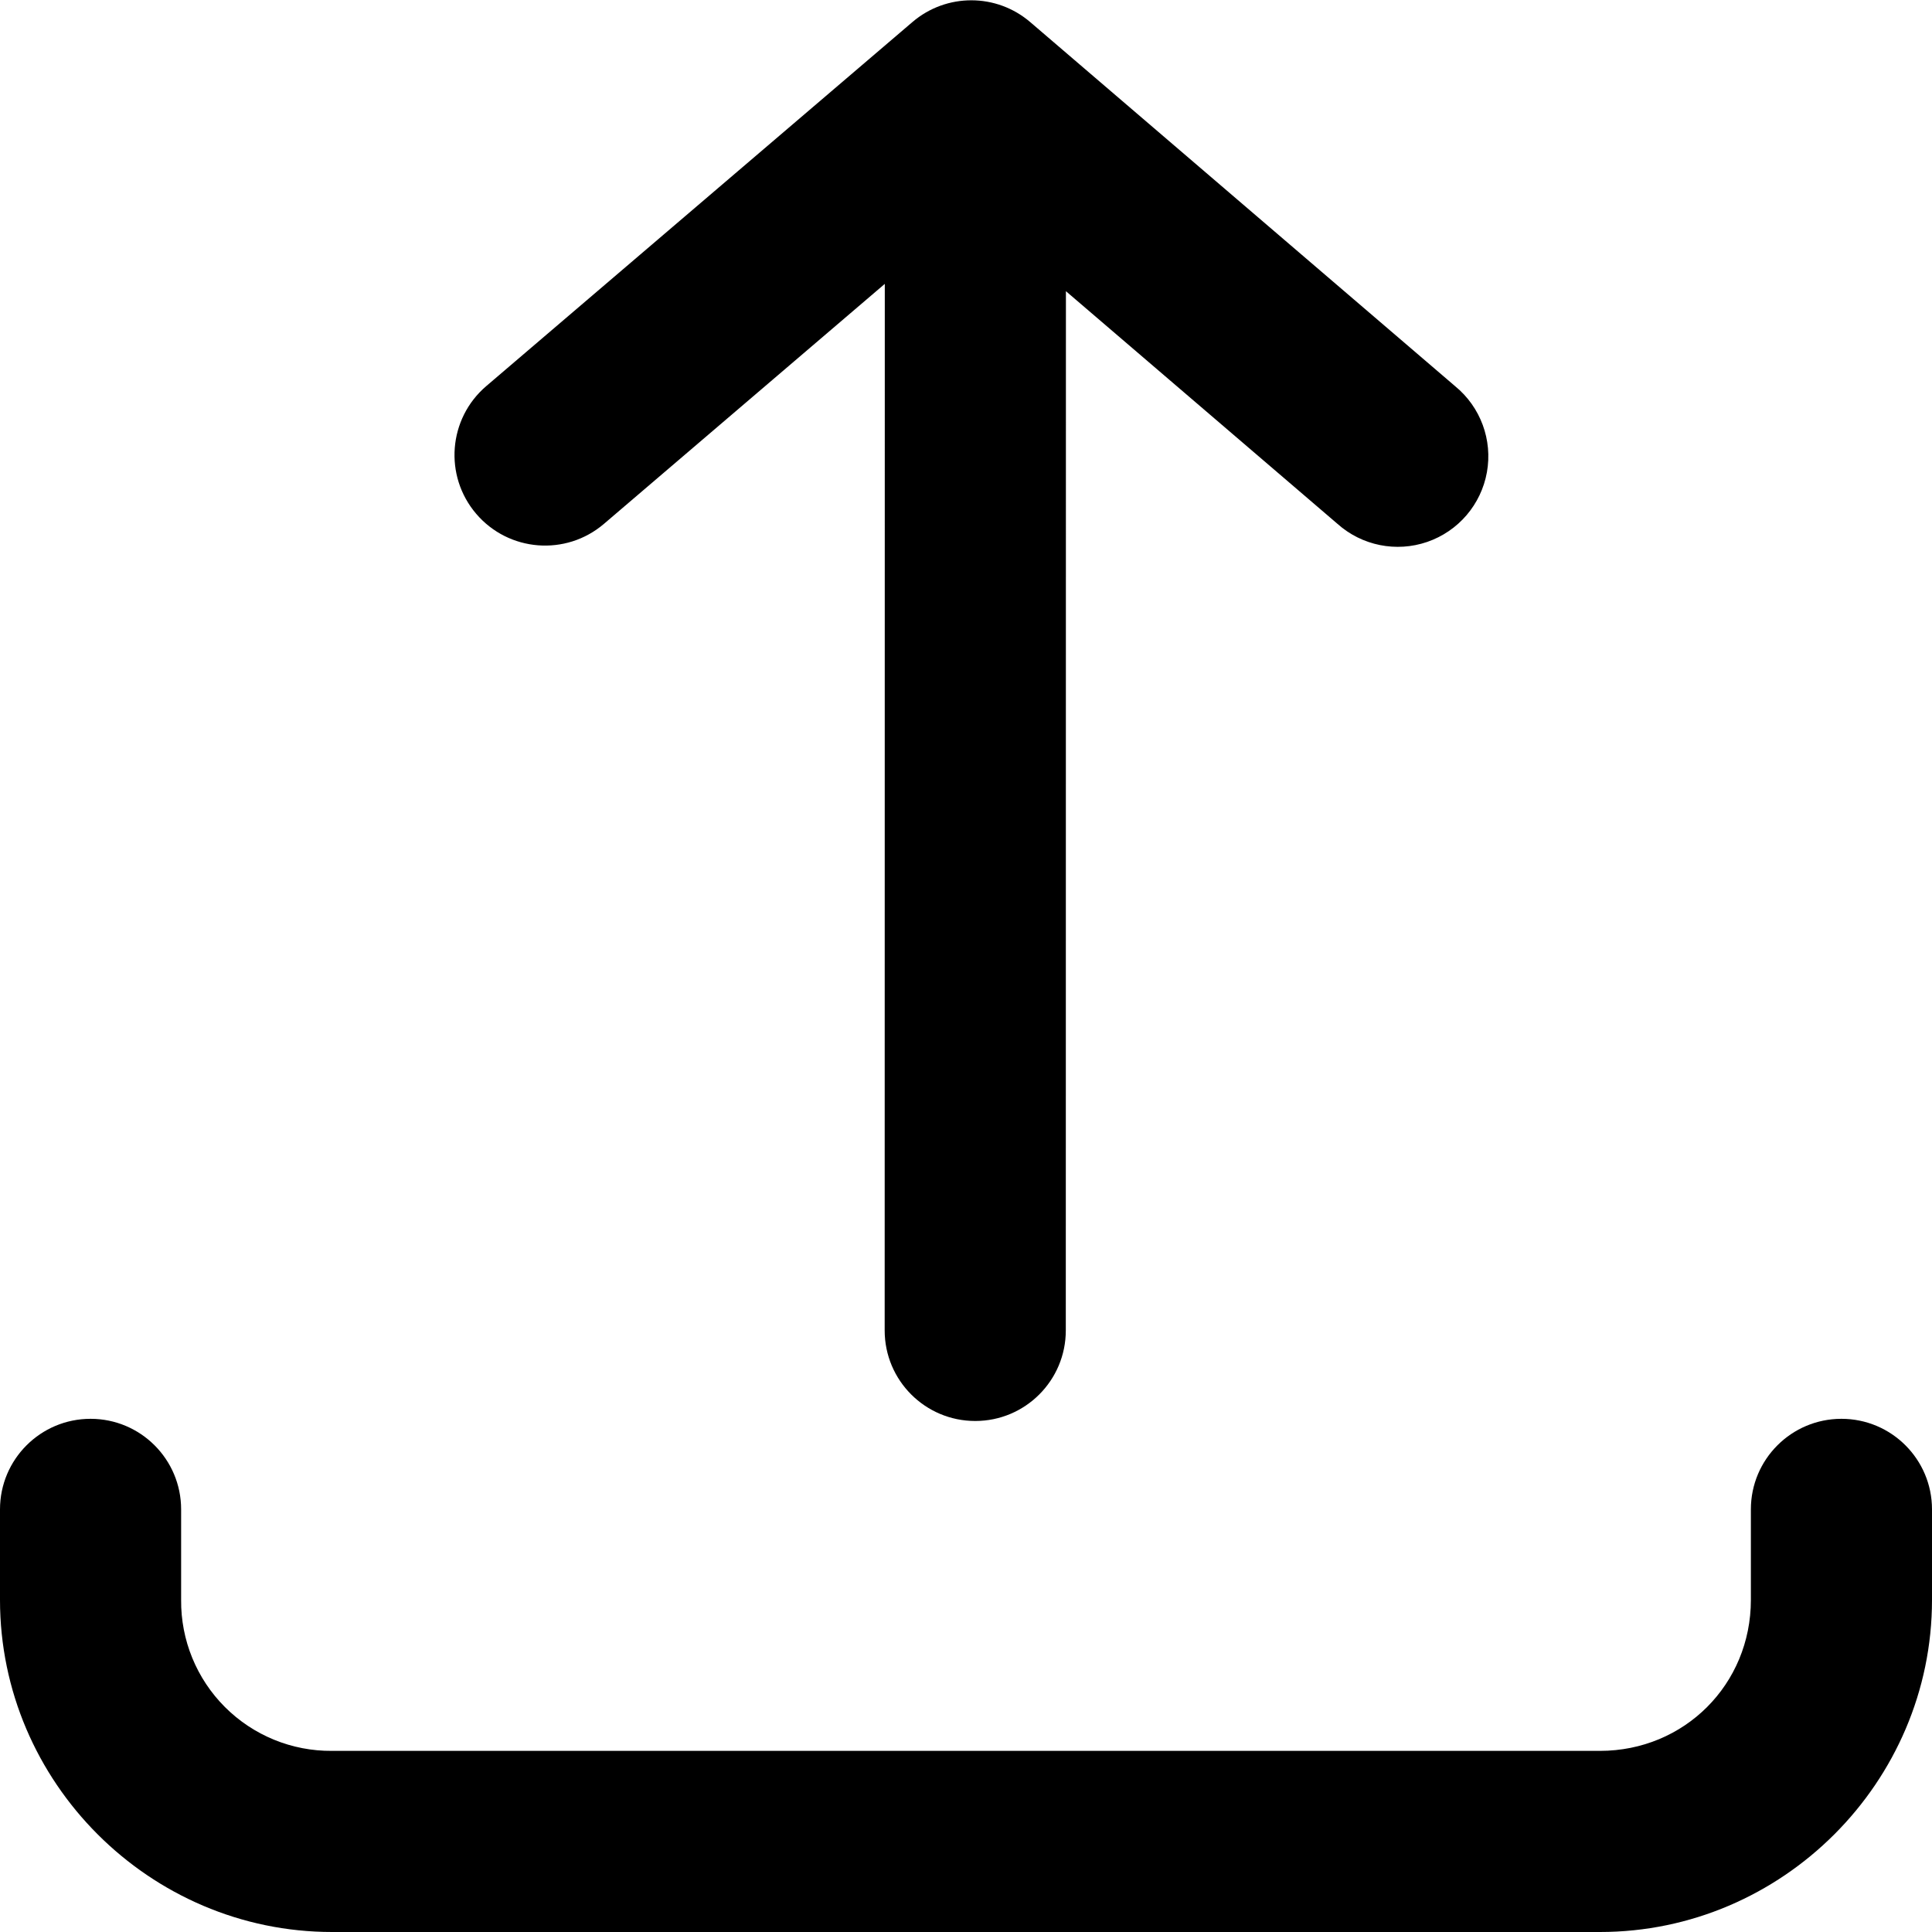
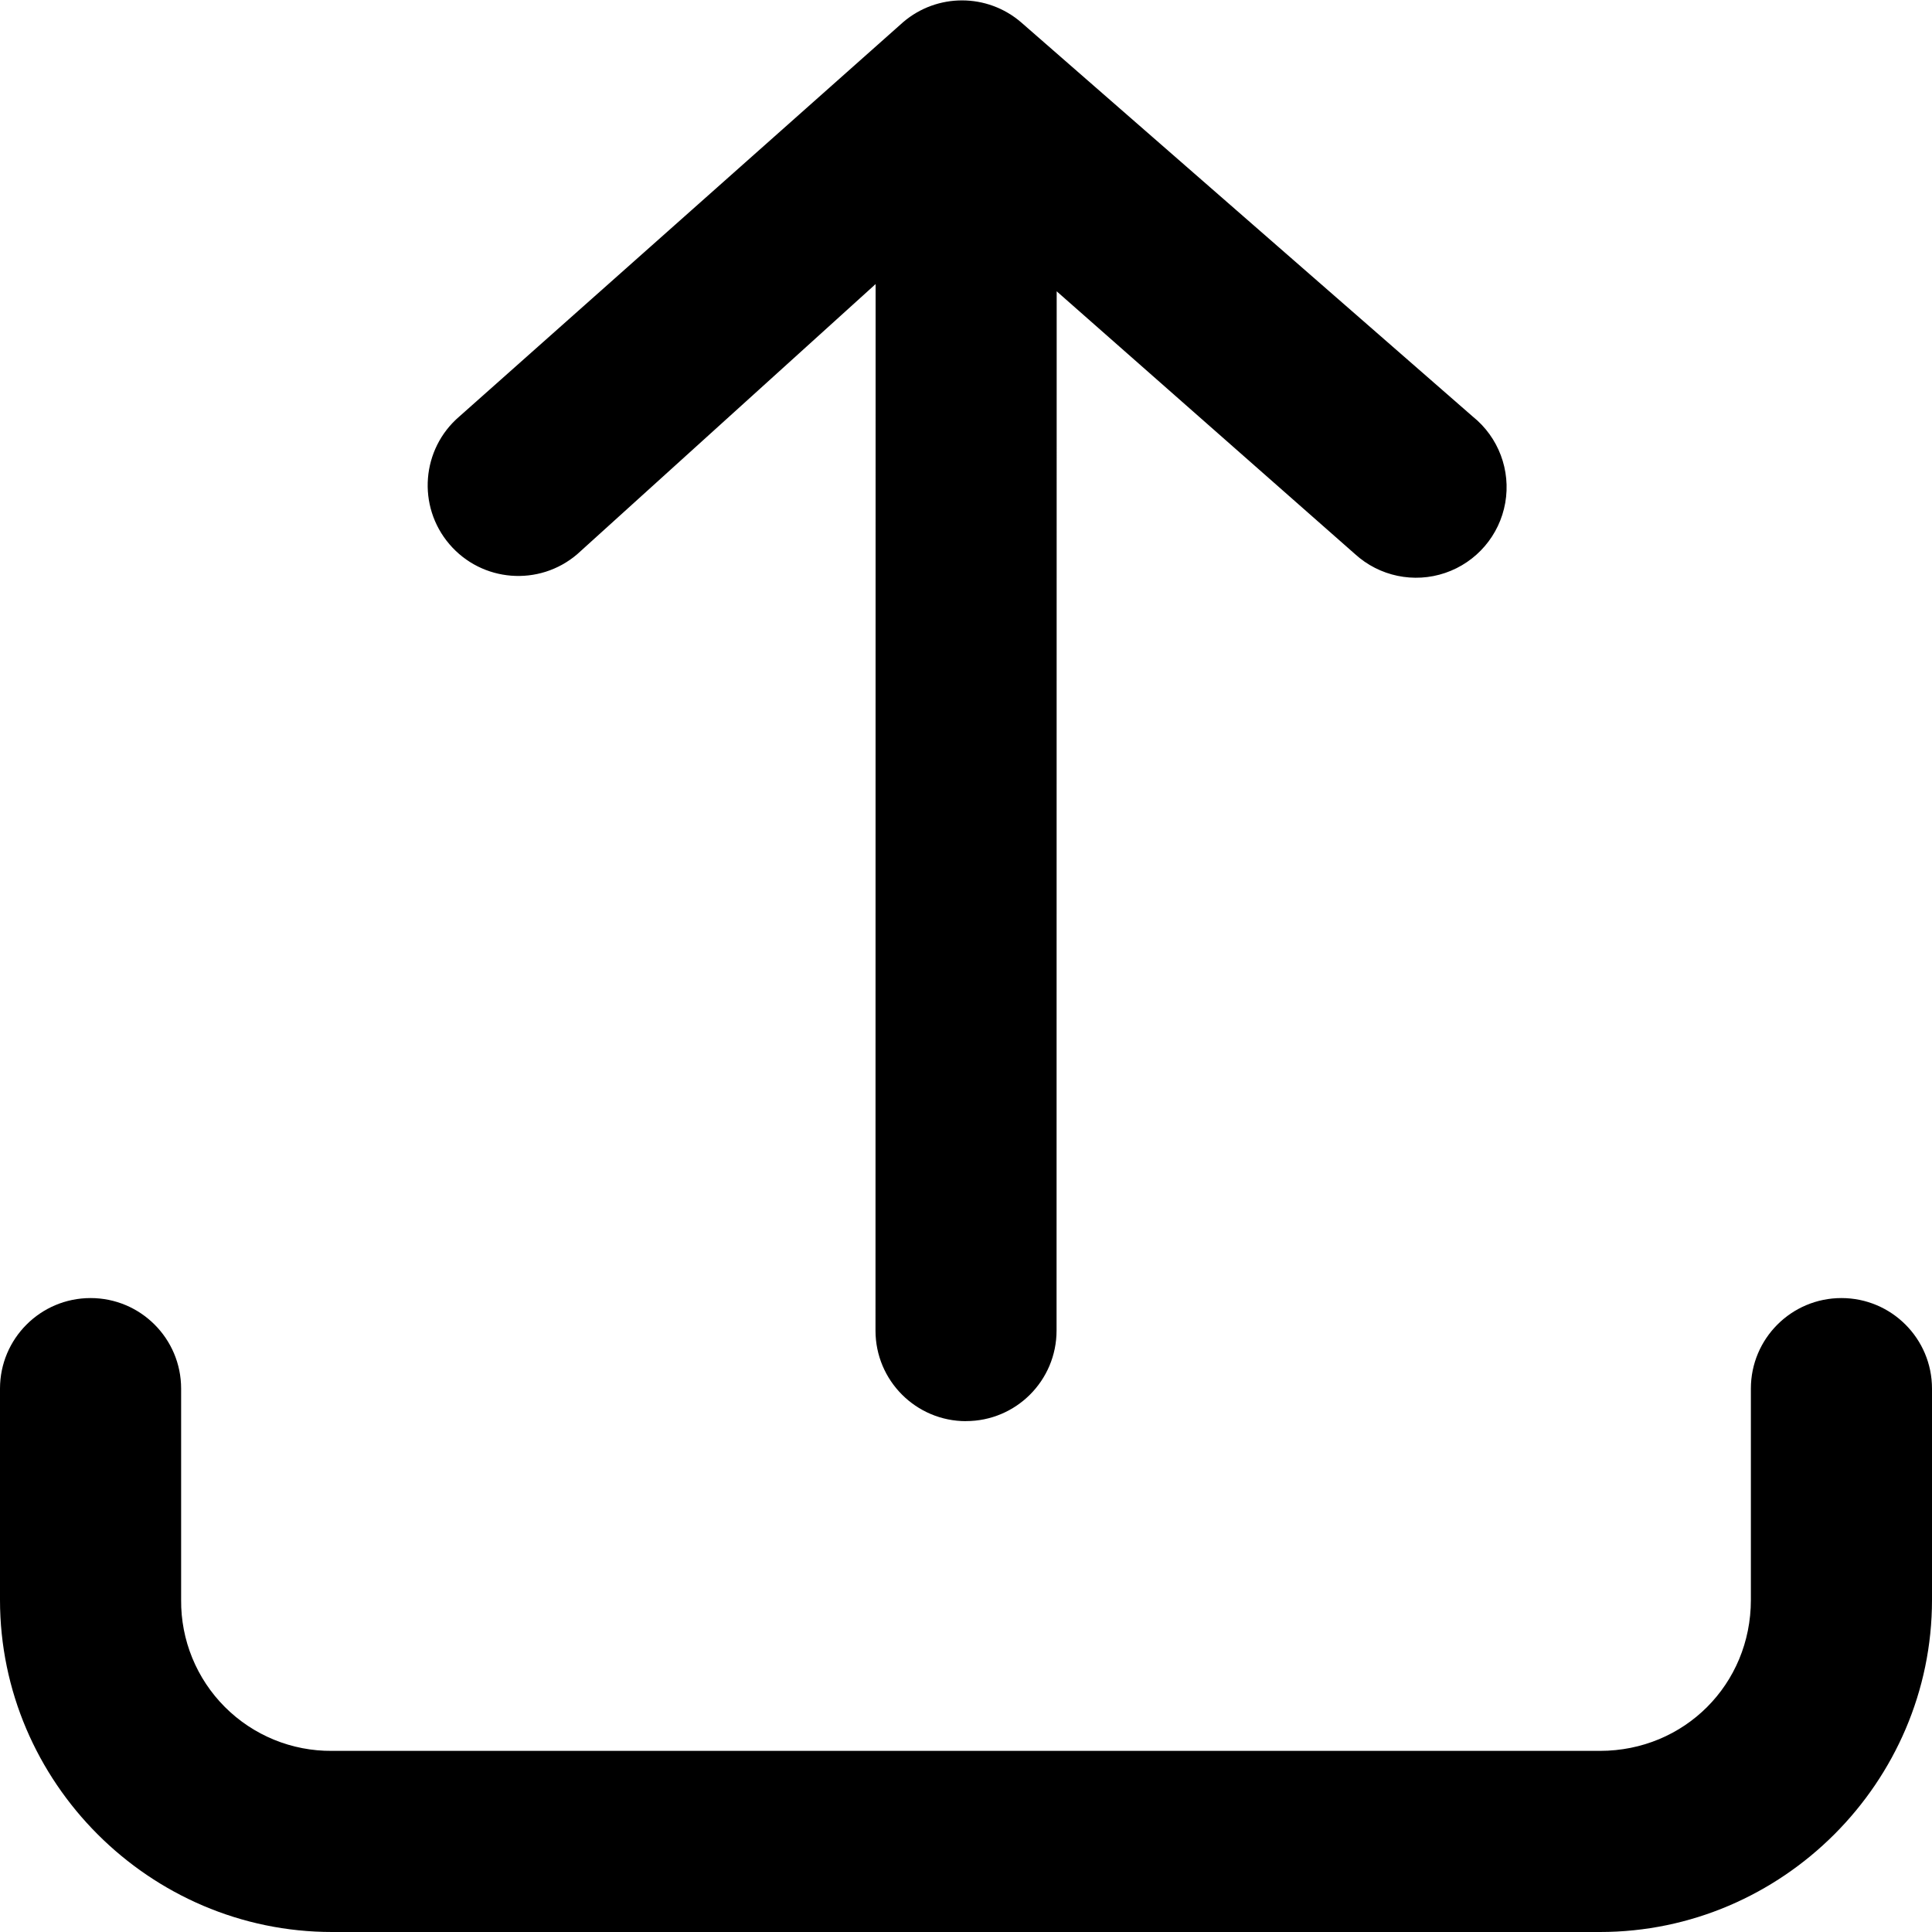
<svg xmlns="http://www.w3.org/2000/svg" viewBox="0 0 32 32">
-   <path d="M16.153 23.536a1.5 1.5 0 0 0 1.5-1.5l.002-17.213 4.496 3.852a1.5 1.5 0 1 0 1.951-2.278L17.065.367a1.5 1.5 0 0 0-1.951-.003l-7.06 6.031a1.5 1.5 0 1 0 1.949 2.282l4.652-3.975-.002 17.334a1.5 1.5 0 0 0 1.5 1.5zM1.5 23.5A1.5 1.5 0 0 0 0 25v1.5C0 29.52 2.48 32 5.5 32h21c3.02 0 5.5-2.48 5.5-5.5V25a1.5 1.5 0 0 0-3 0v1.5c0 1.398-1.102 2.5-2.5 2.5h-21A2.478 2.478 0 0 1 3 26.5V25a1.5 1.5 0 0 0-1.5-1.5Z" color="#000" style="-inkscape-stroke:none" />
+   <path d="M16 23.538a1.5 1.5 0 0 0 1.5-1.5l.002-17.213 4.941 4.352A1.5 1.5 0 1 0 24.394 6.9L16.913.37A1.5 1.5 0 0 0 14.96.366L7.61 6.897A1.5 1.5 0 1 0 9.56 9.18l4.943-4.475-.002 17.334a1.5 1.5 0 0 0 1.5 1.5zM1.5 21.5A1.5 1.5 0 0 0 0 23v3.5C0 29.52 2.48 32 5.5 32h21c3.02 0 5.5-2.48 5.5-5.5V23a1.5 1.5 0 0 0-3 0v3.5c0 1.398-1.102 2.5-2.5 2.5h-21A2.478 2.478 0 0 1 3 26.5V23a1.5 1.5 0 0 0-1.5-1.5Z" color="#000" style="-inkscape-stroke:none" />
</svg>
